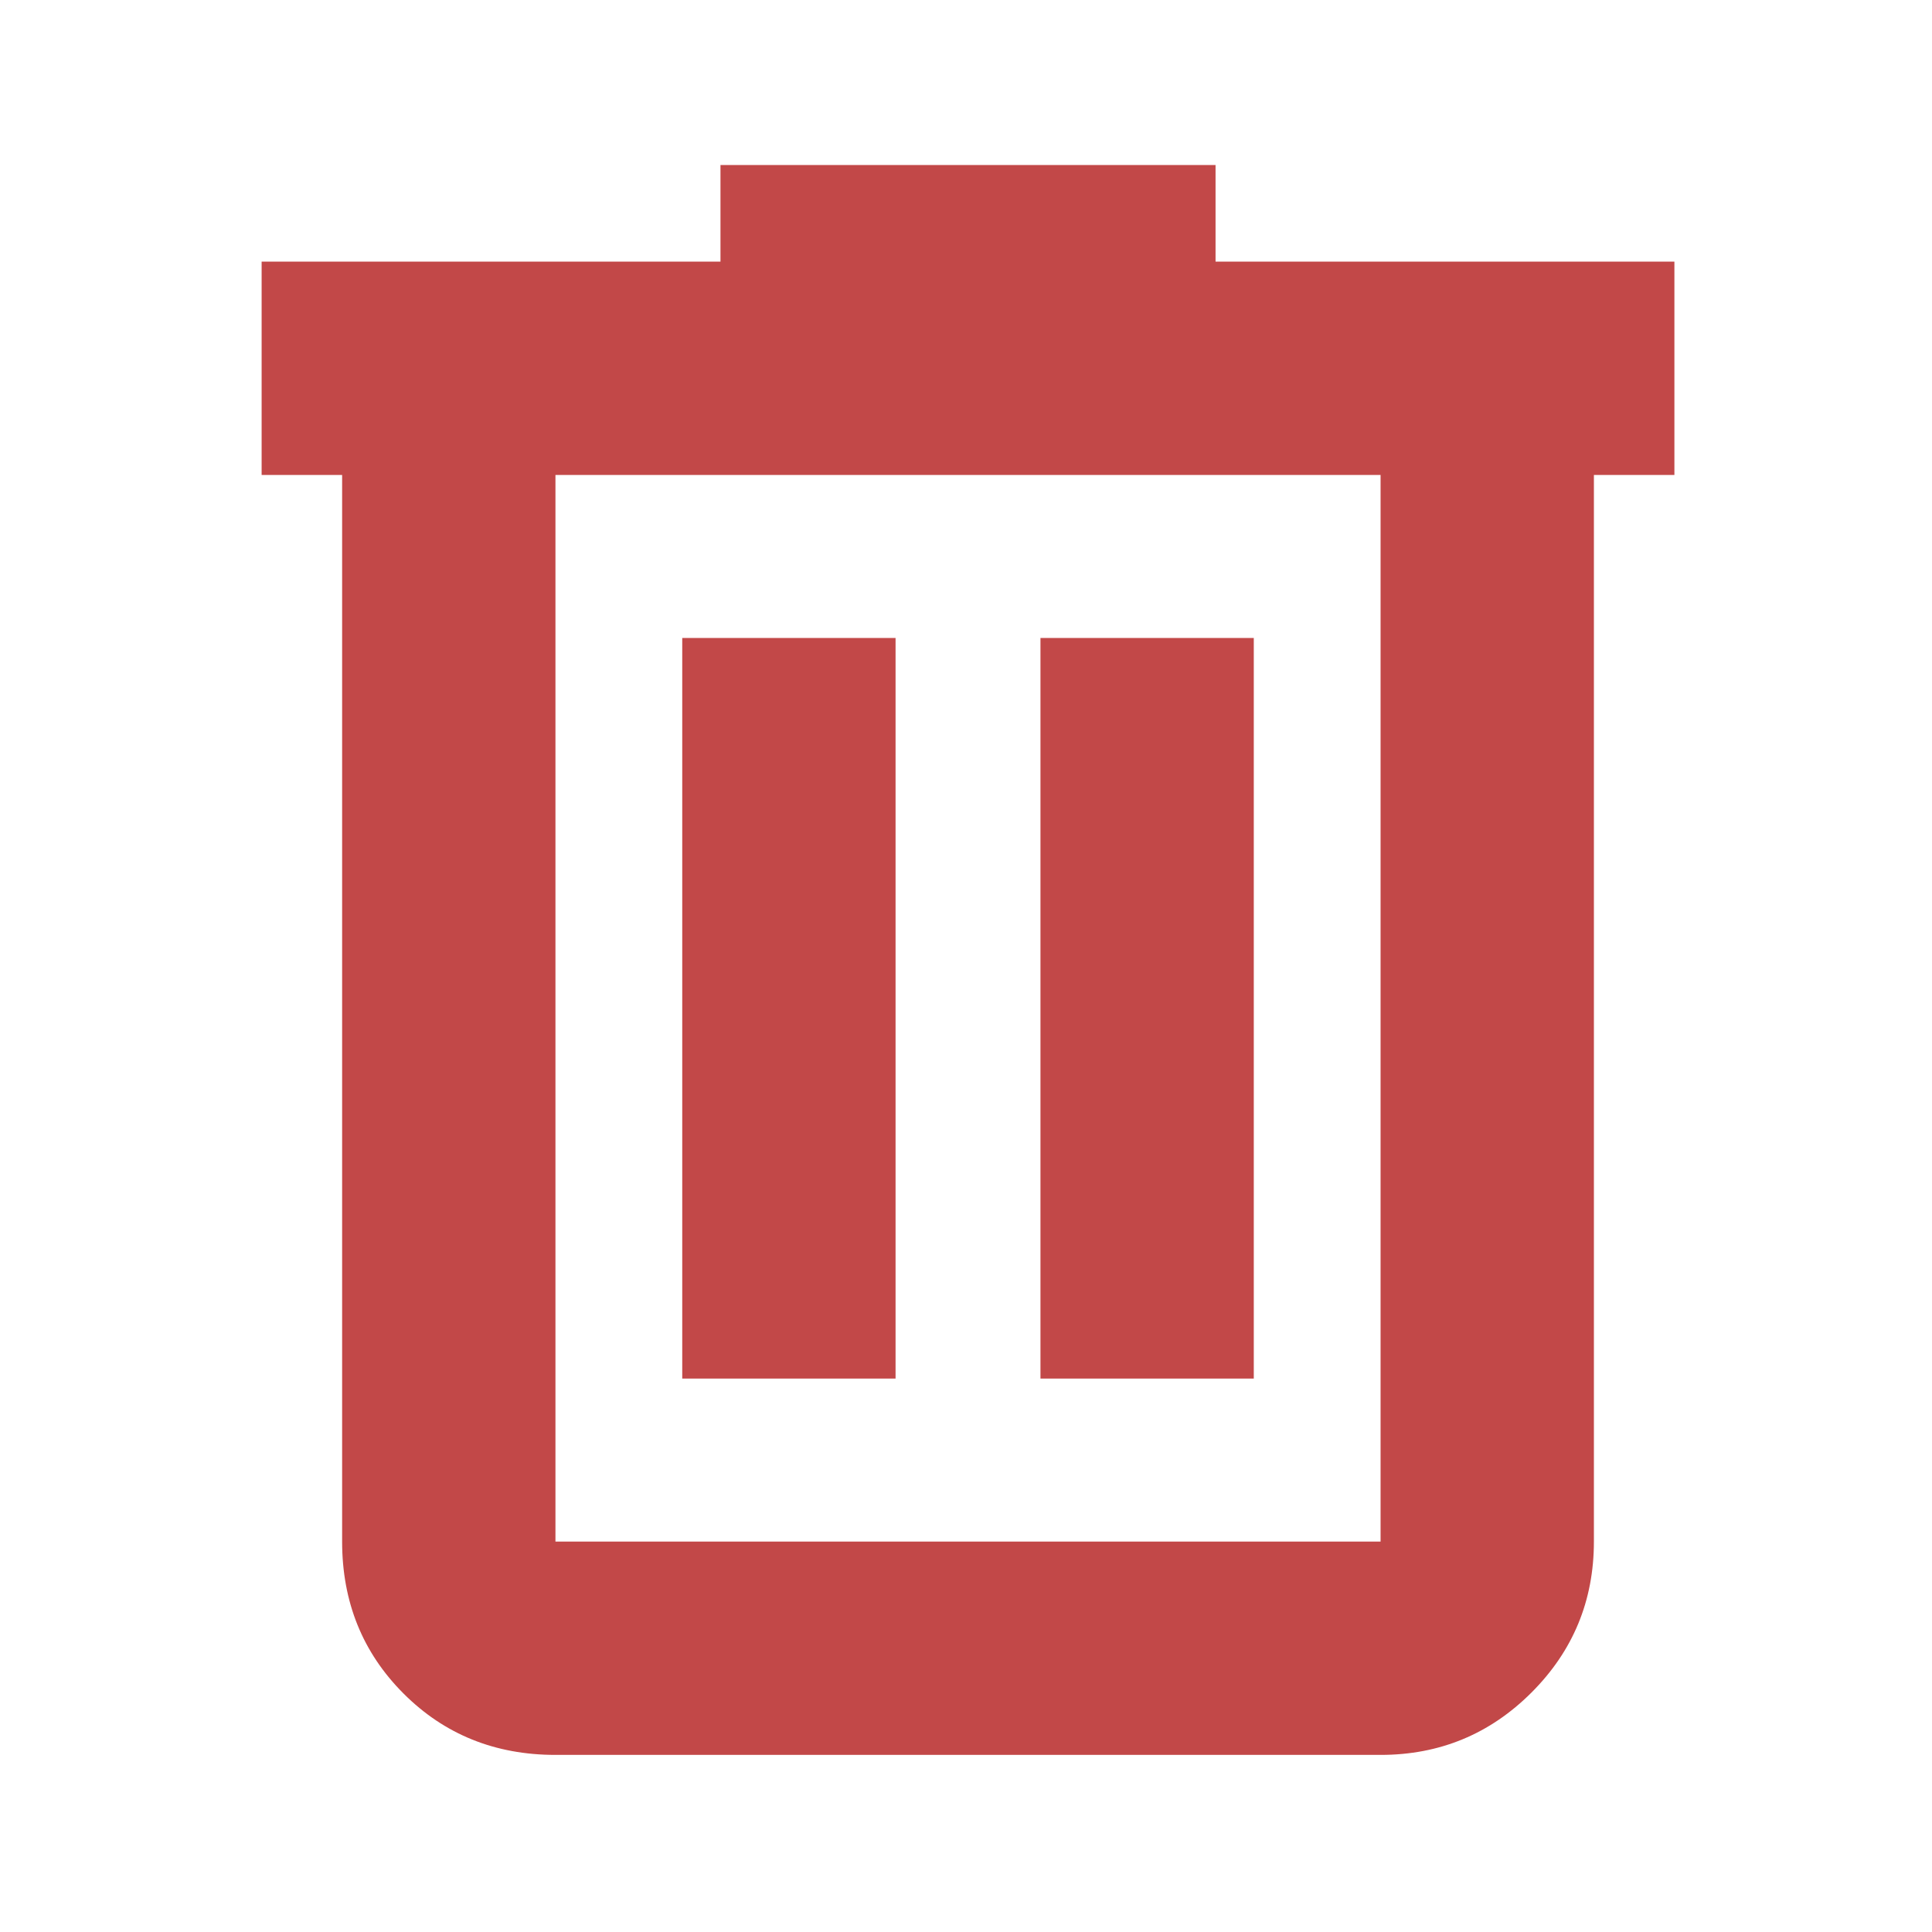
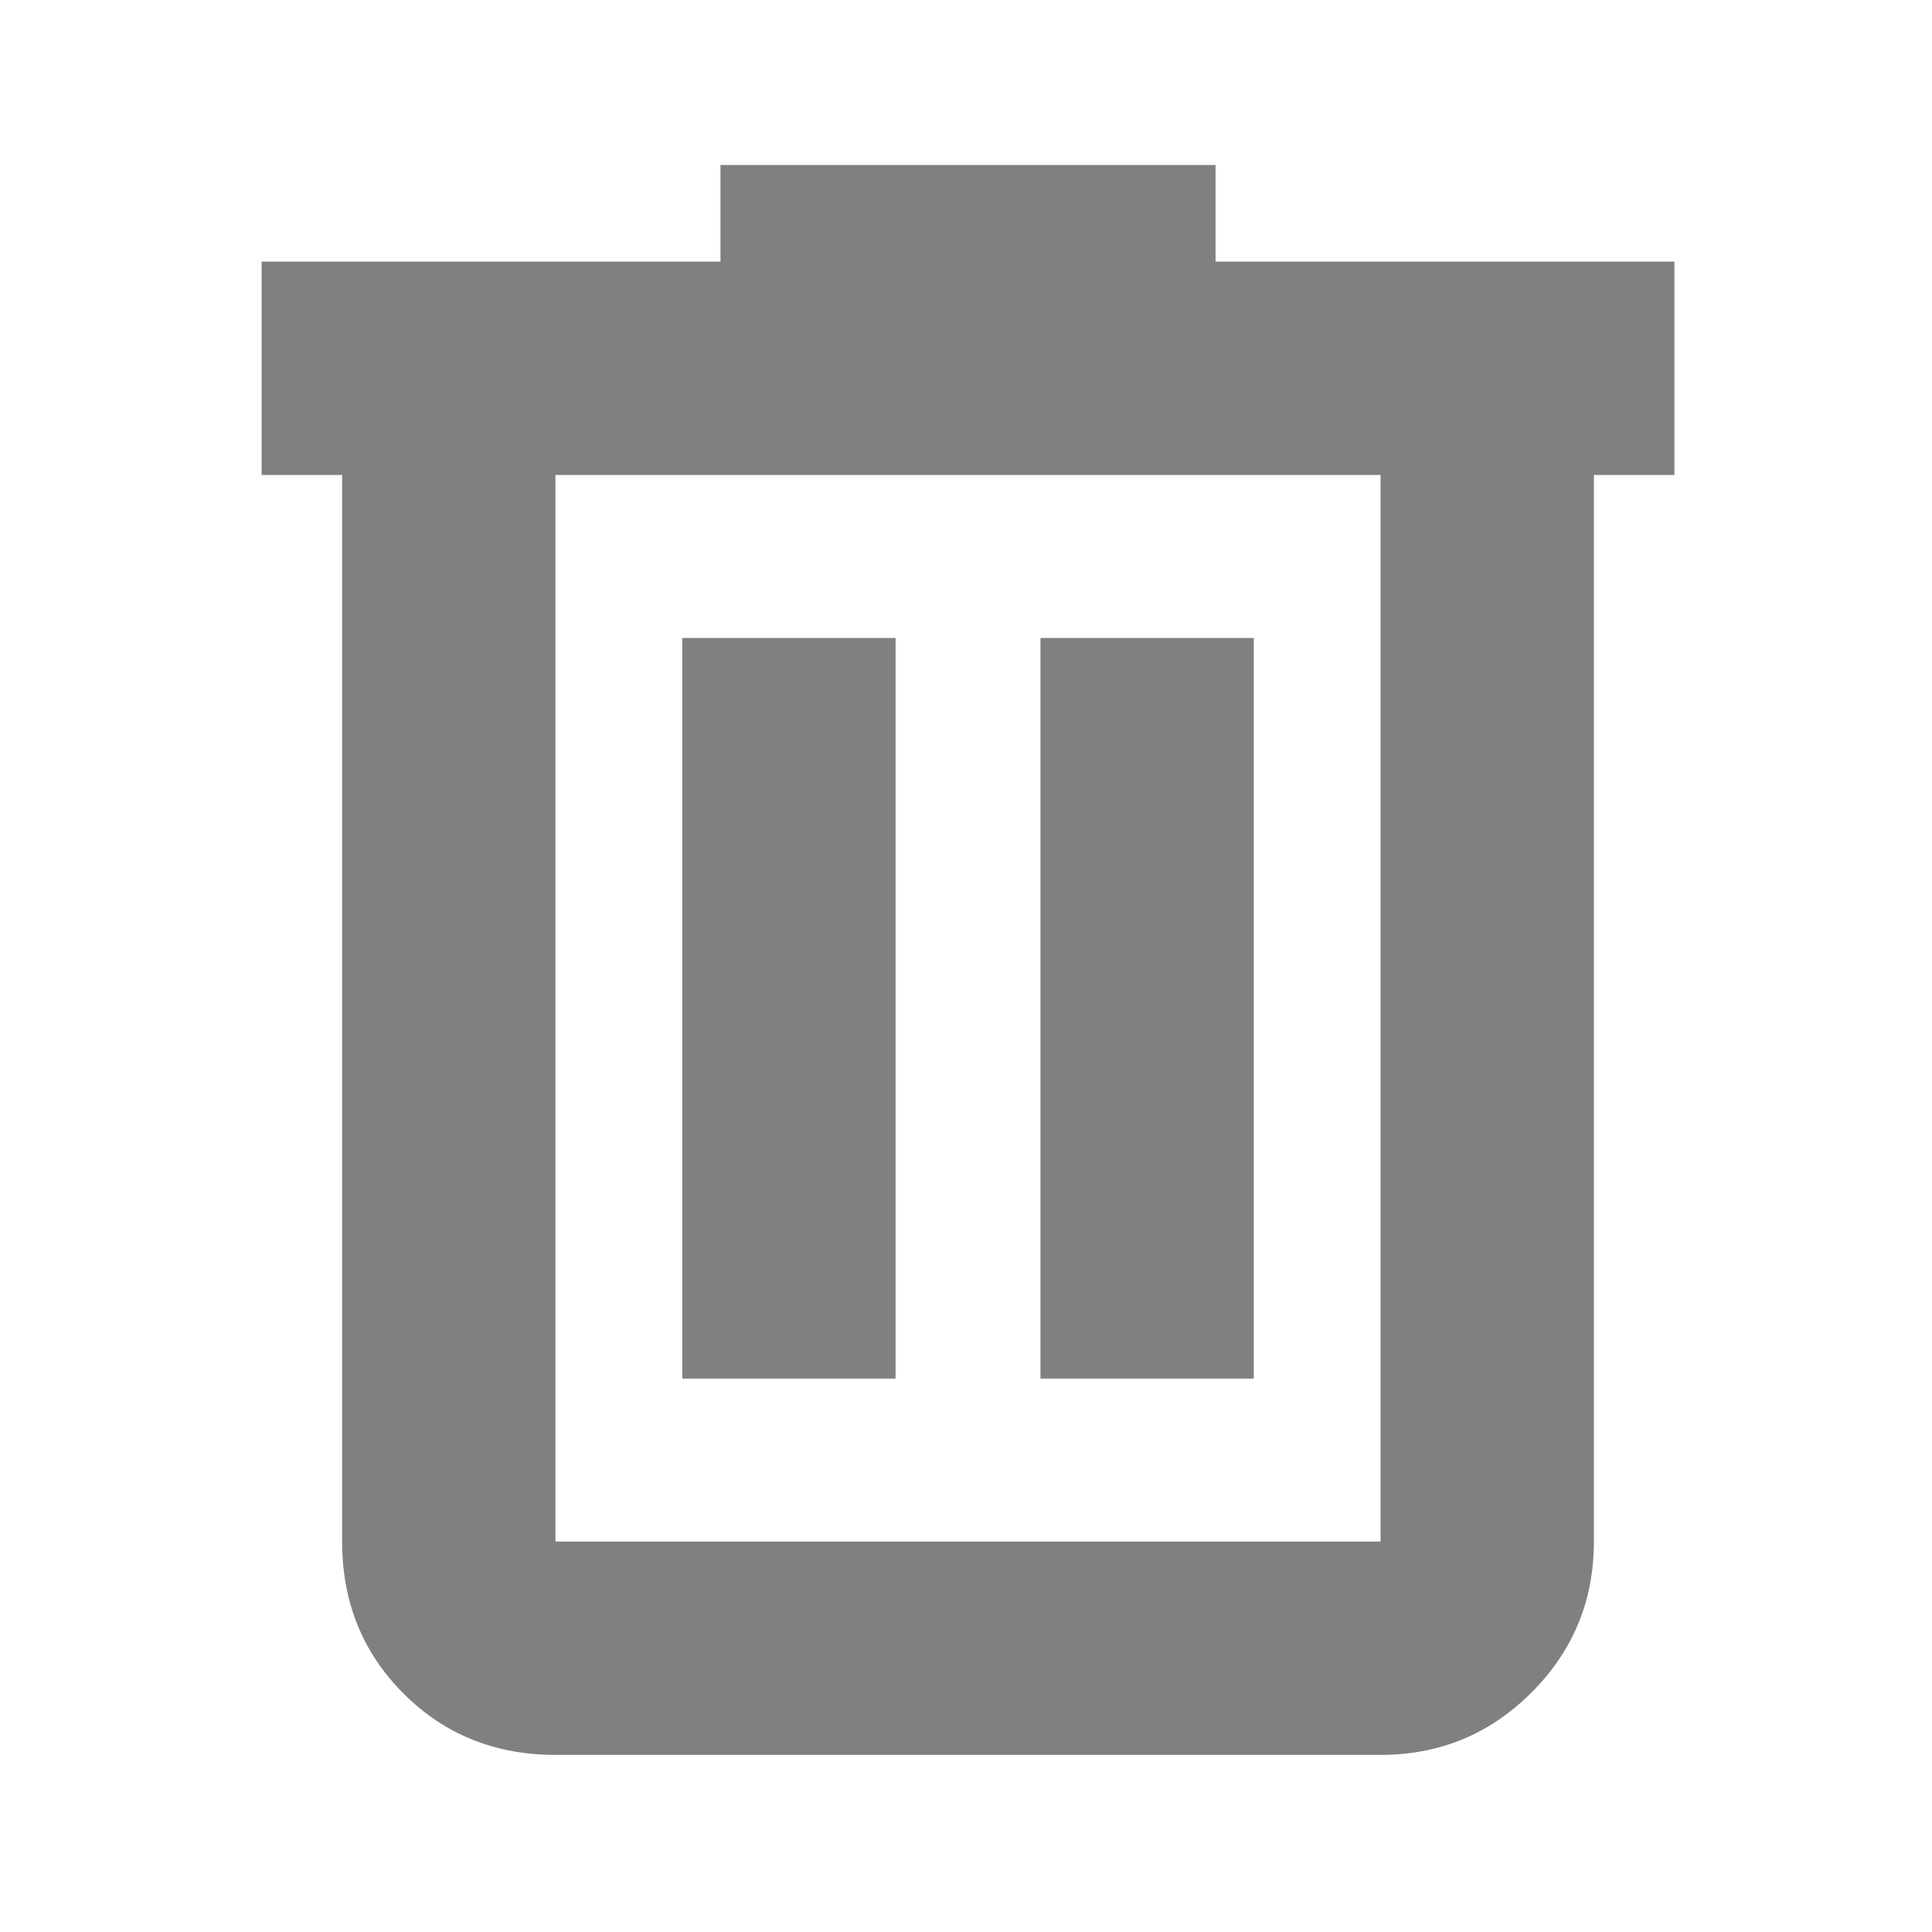
- <svg xmlns="http://www.w3.org/2000/svg" height="24" width="24" fill="#C24848">
+ <svg xmlns="http://www.w3.org/2000/svg" height="24" width="24" fill="#808080">
  <path d="M6.9 21.8q-1.125 0-1.887-.762-.763-.763-.763-1.888V5.9h-1V3.25h5.7v-1.2h6.15v1.2h5.7V5.9h-1v13.25q0 1.1-.775 1.875-.775.775-1.875.775ZM17.15 5.9H6.9v13.25h10.25ZM8.475 17.125h2.65v-9.2h-2.65Zm4.45 0h2.65v-9.2h-2.65ZM6.9 5.9v13.25Z" />
</svg>
